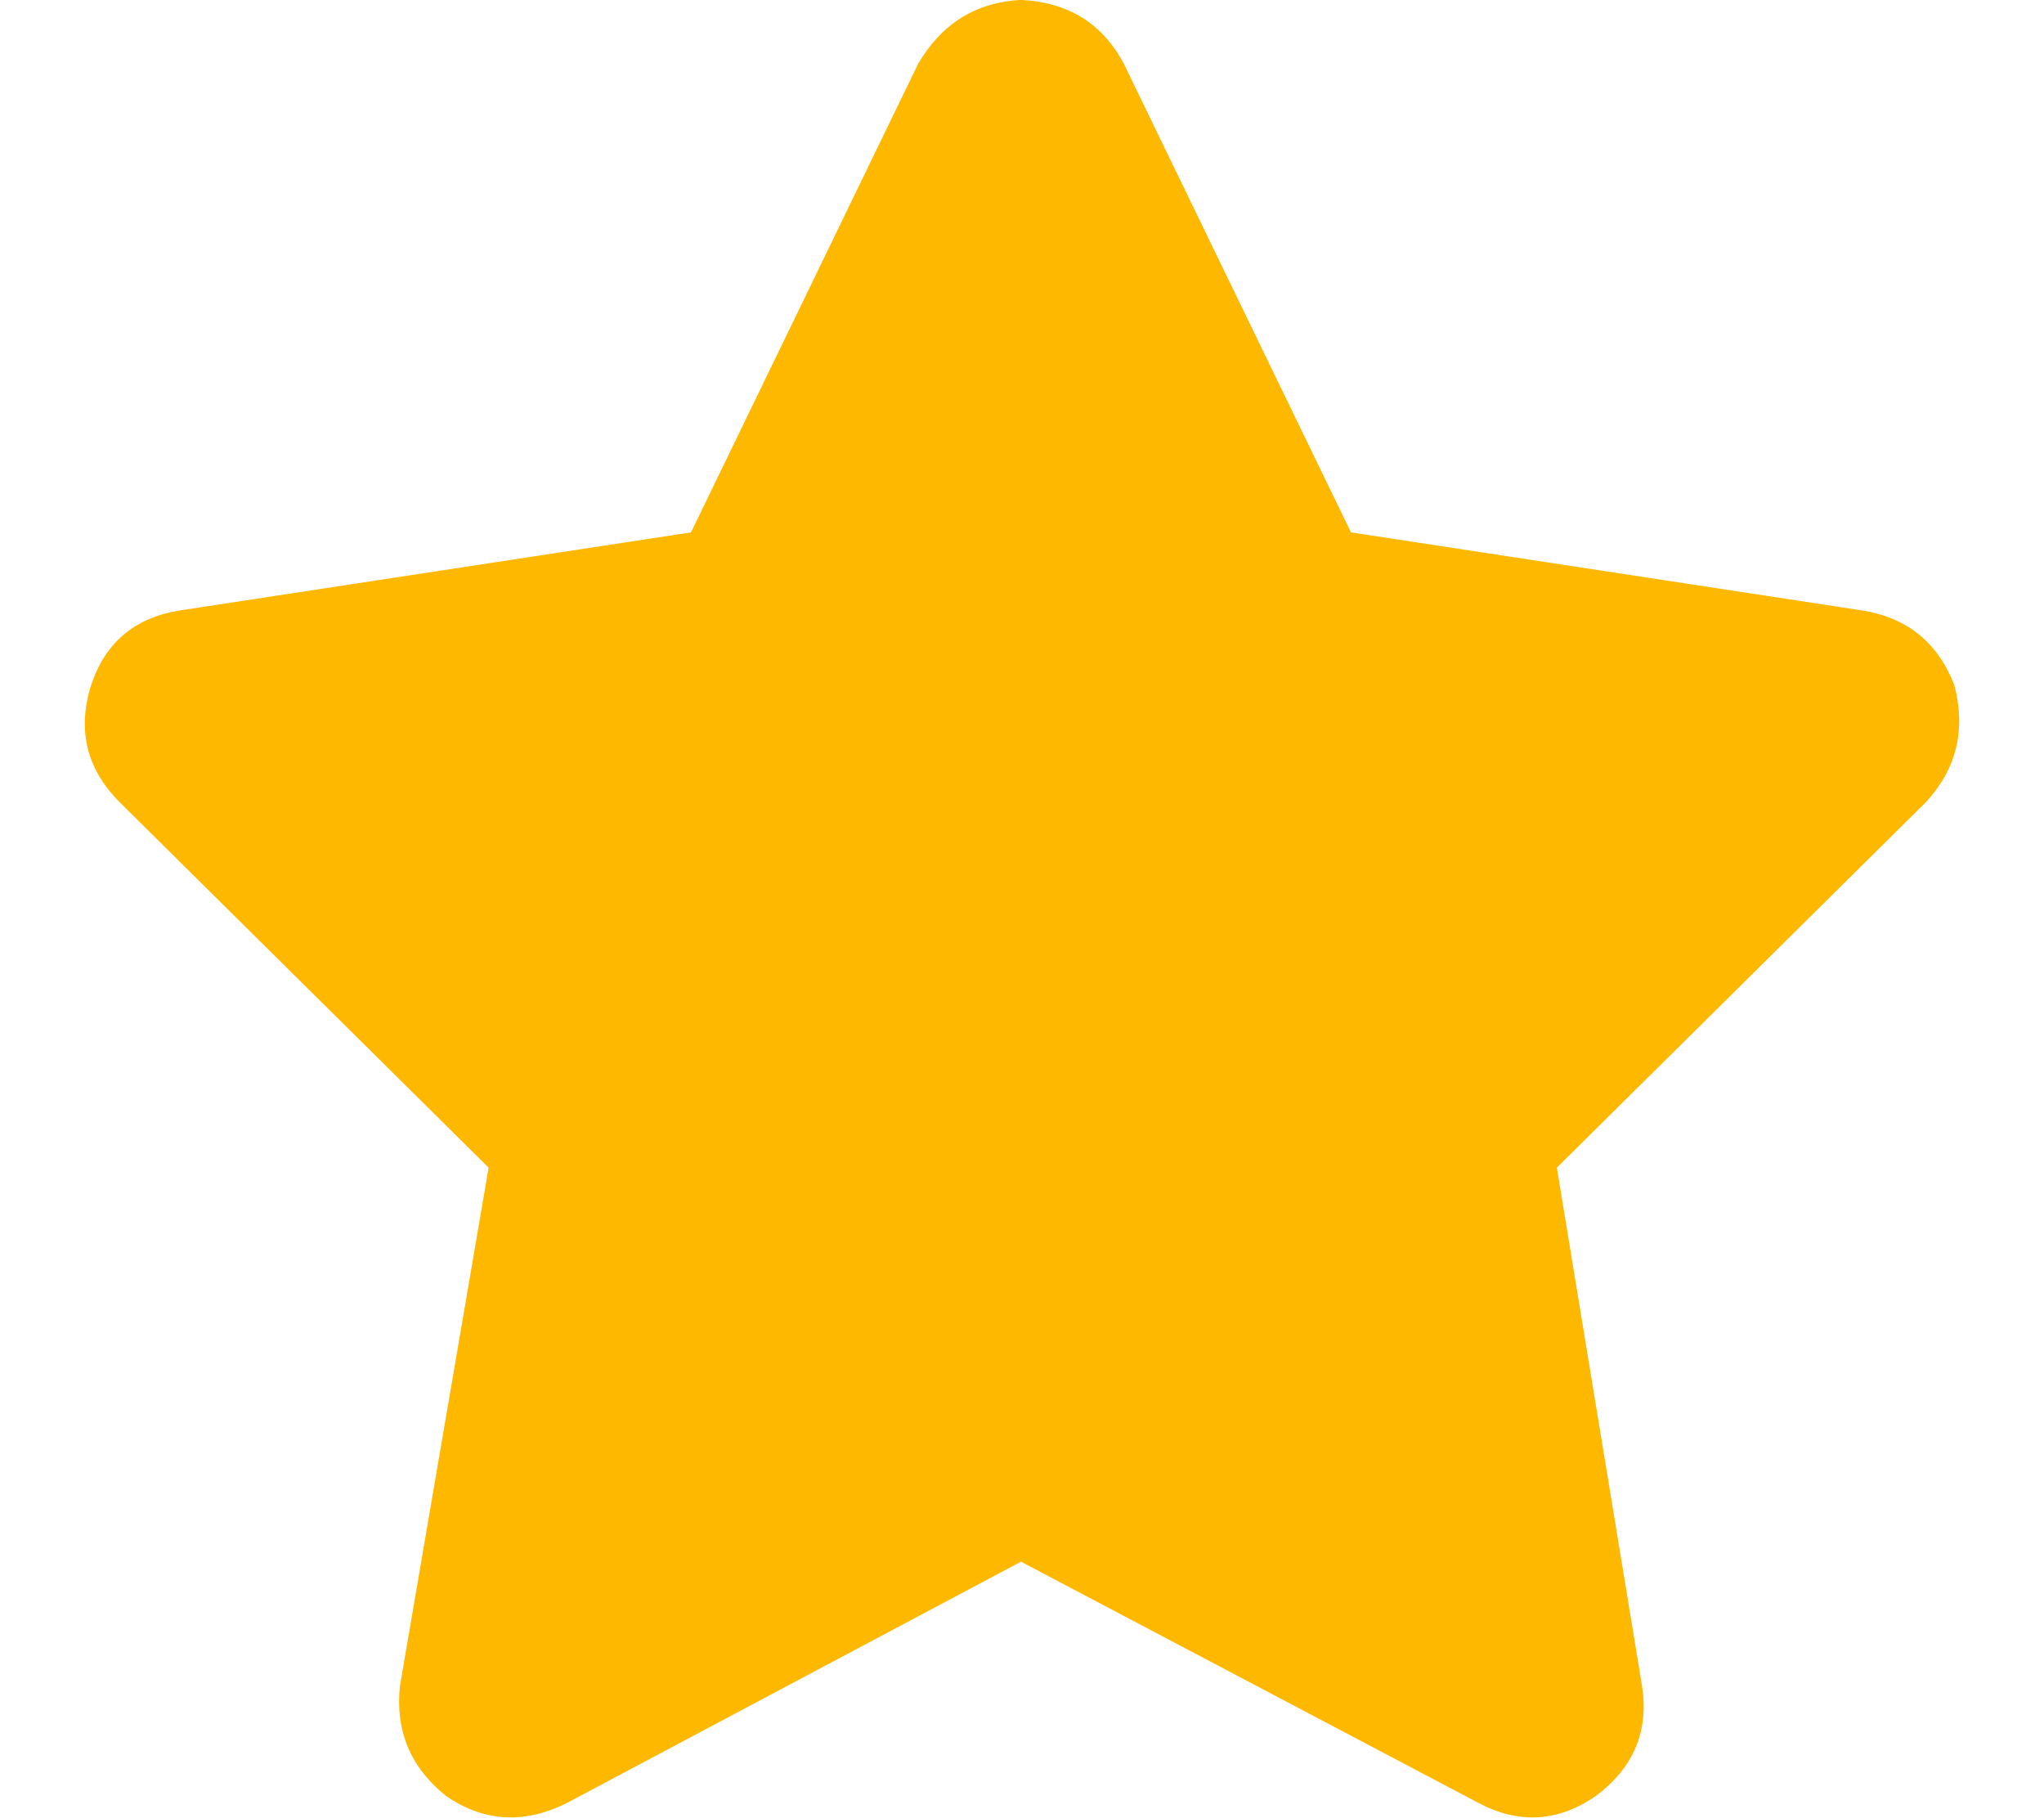
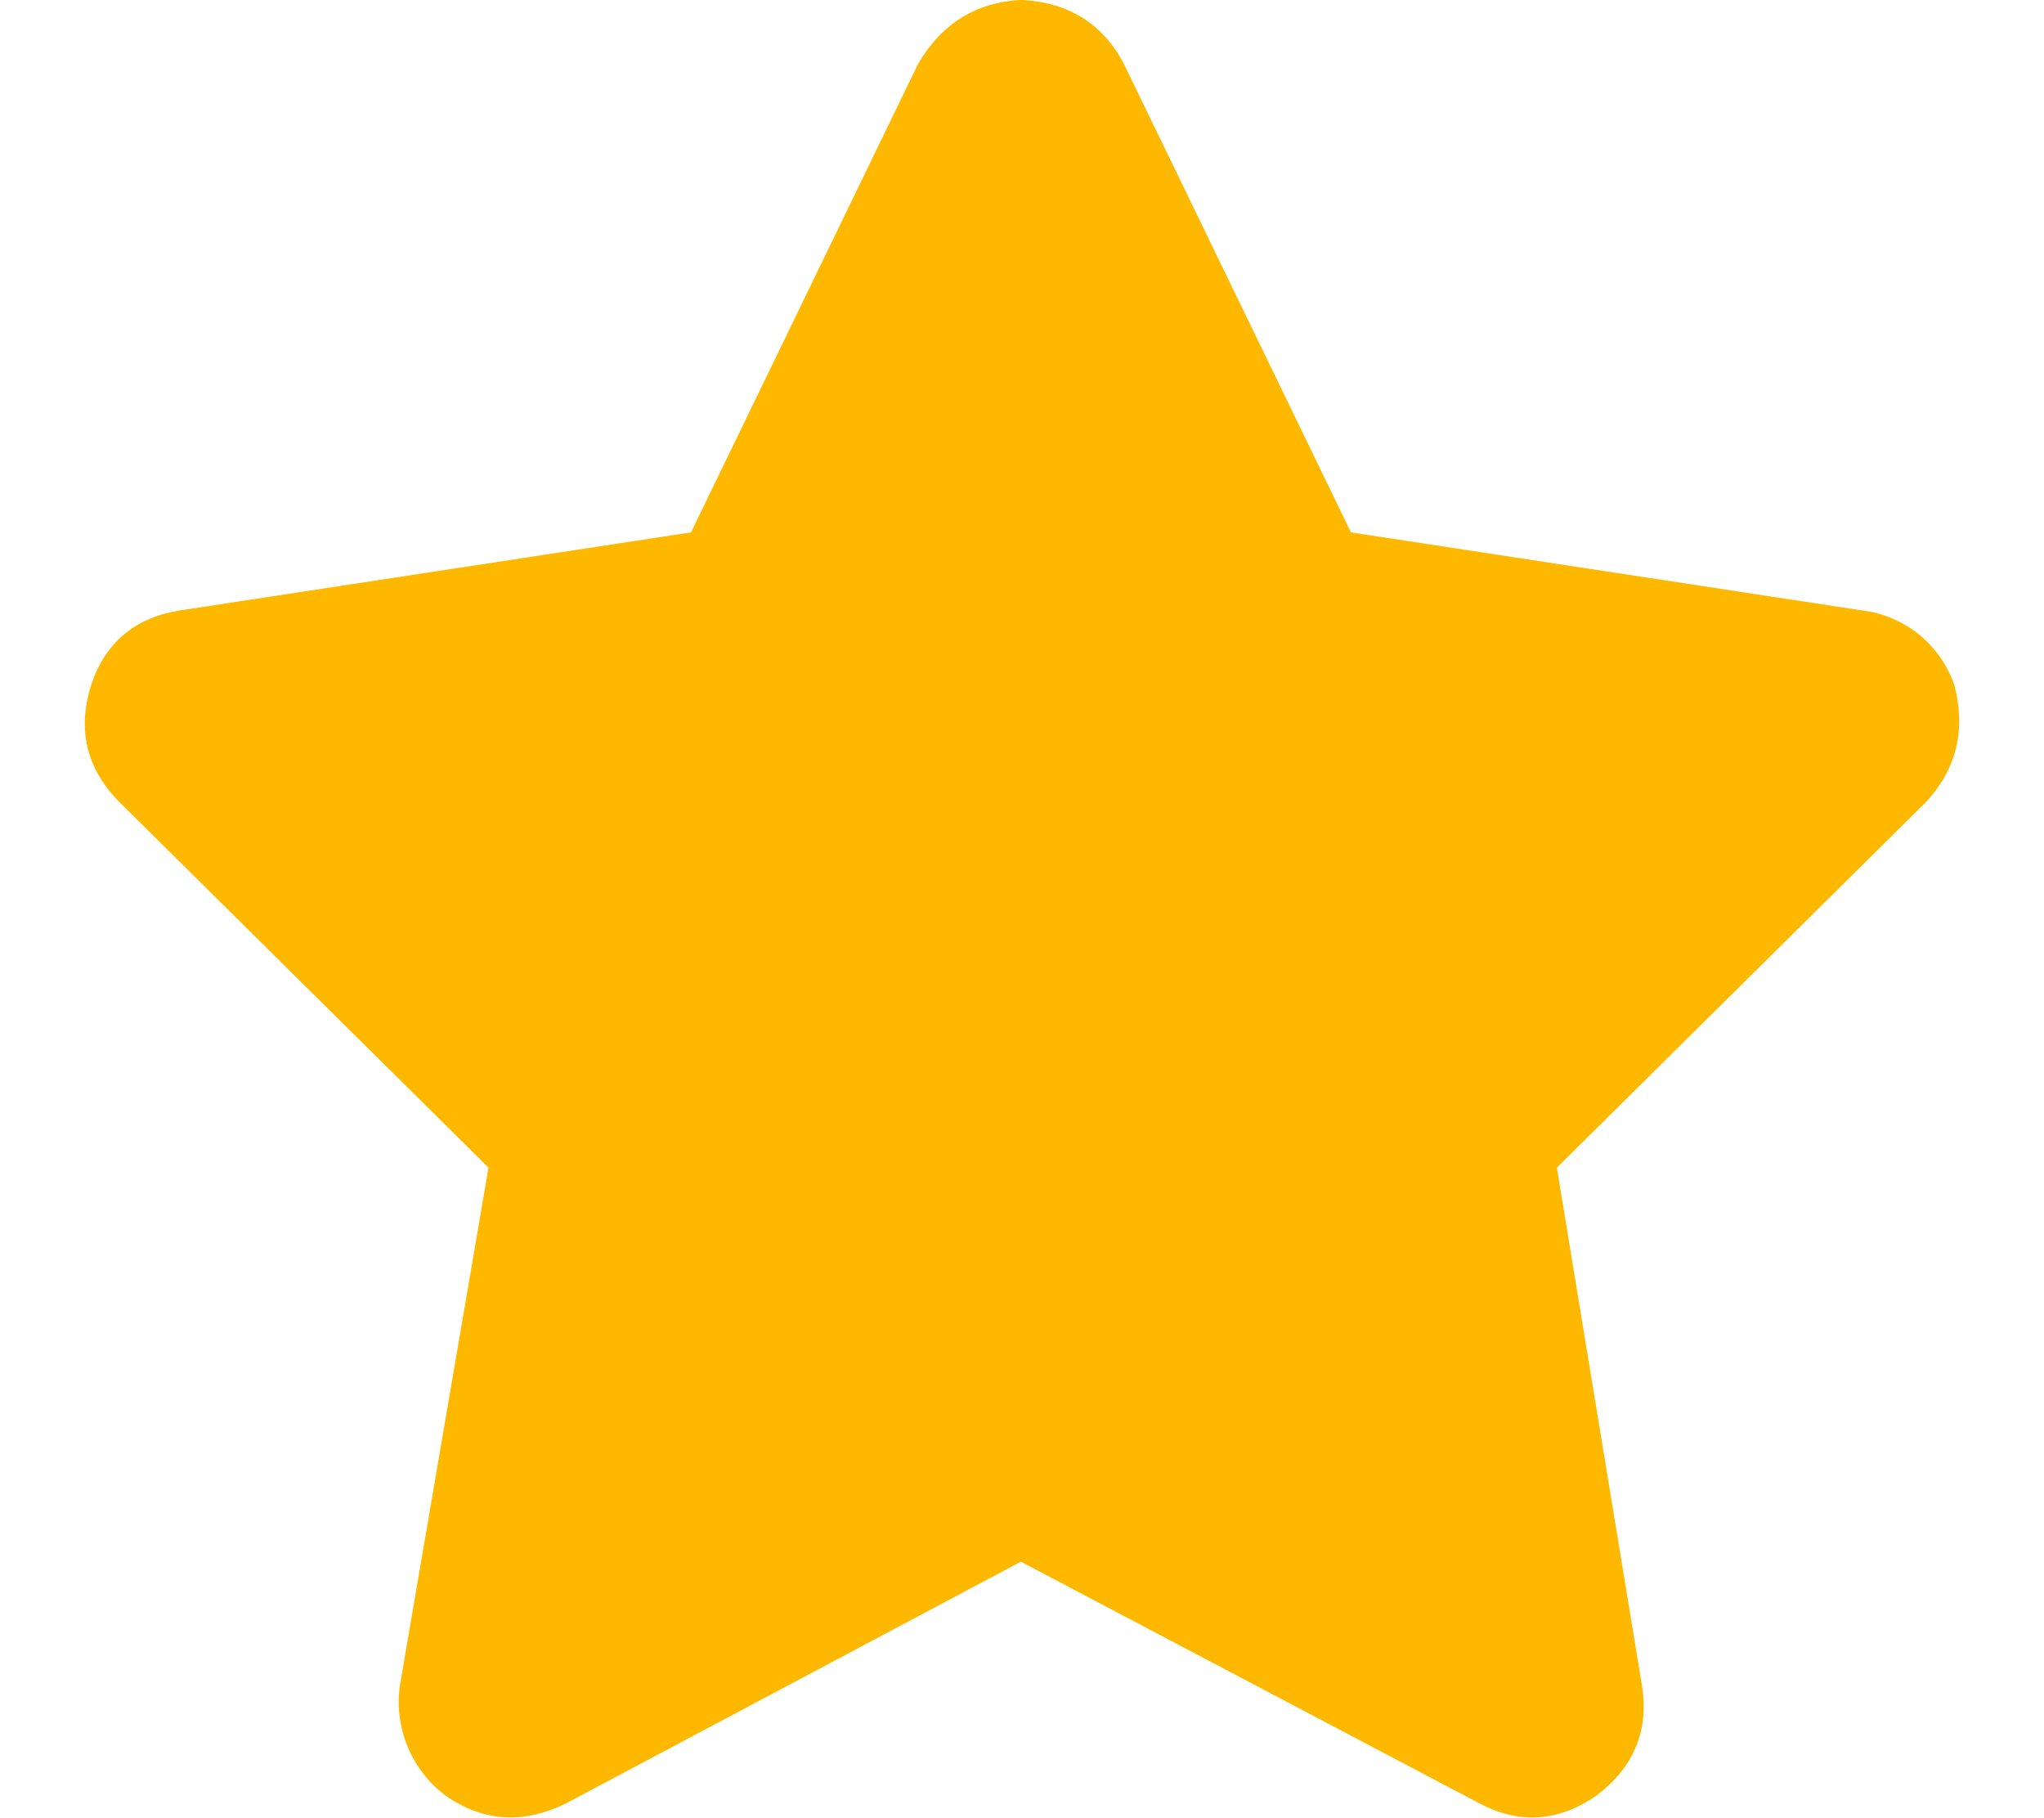
- <svg xmlns="http://www.w3.org/2000/svg" width="18" height="16" viewBox="0 0 18 16" fill="none">
-   <path d="M9.897 0.562L11.897 4.687L16.397 5.374C16.793 5.437 17.064 5.655 17.21 6.03C17.314 6.426 17.23 6.77 16.96 7.062L13.71 10.28L14.46 14.843C14.522 15.239 14.387 15.562 14.053 15.812C13.72 16.041 13.376 16.061 13.022 15.874L8.991 13.749L4.991 15.874C4.616 16.061 4.262 16.041 3.928 15.812C3.616 15.562 3.48 15.239 3.522 14.843L4.303 10.28L1.053 7.062C0.762 6.77 0.678 6.426 0.803 6.03C0.928 5.655 1.189 5.437 1.585 5.374L6.085 4.687L8.085 0.562C8.293 0.207 8.595 0.02 8.991 -0.001C9.407 0.02 9.71 0.207 9.897 0.562Z" fill="#FFB800" />
+ <svg xmlns="http://www.w3.org/2000/svg" width="18" height="16" fill="none">
+   <path d="M9.897.562l2 4.125 4.5.687a.984.984 0 01.813.656c.104.396.02.74-.25 1.032l-3.25 3.218.75 4.563c.062.396-.073.719-.407.969-.333.229-.677.25-1.03.062L8.99 13.749l-4 2.125c-.375.187-.73.167-1.063-.063a1.032 1.032 0 01-.406-.968l.781-4.563-3.25-3.218C.762 6.77.678 6.426.803 6.03c.125-.375.386-.593.782-.656l4.5-.687 2-4.125c.208-.355.51-.542.906-.563.416.02.719.208.906.563z" fill="#FFB800" />
</svg>
